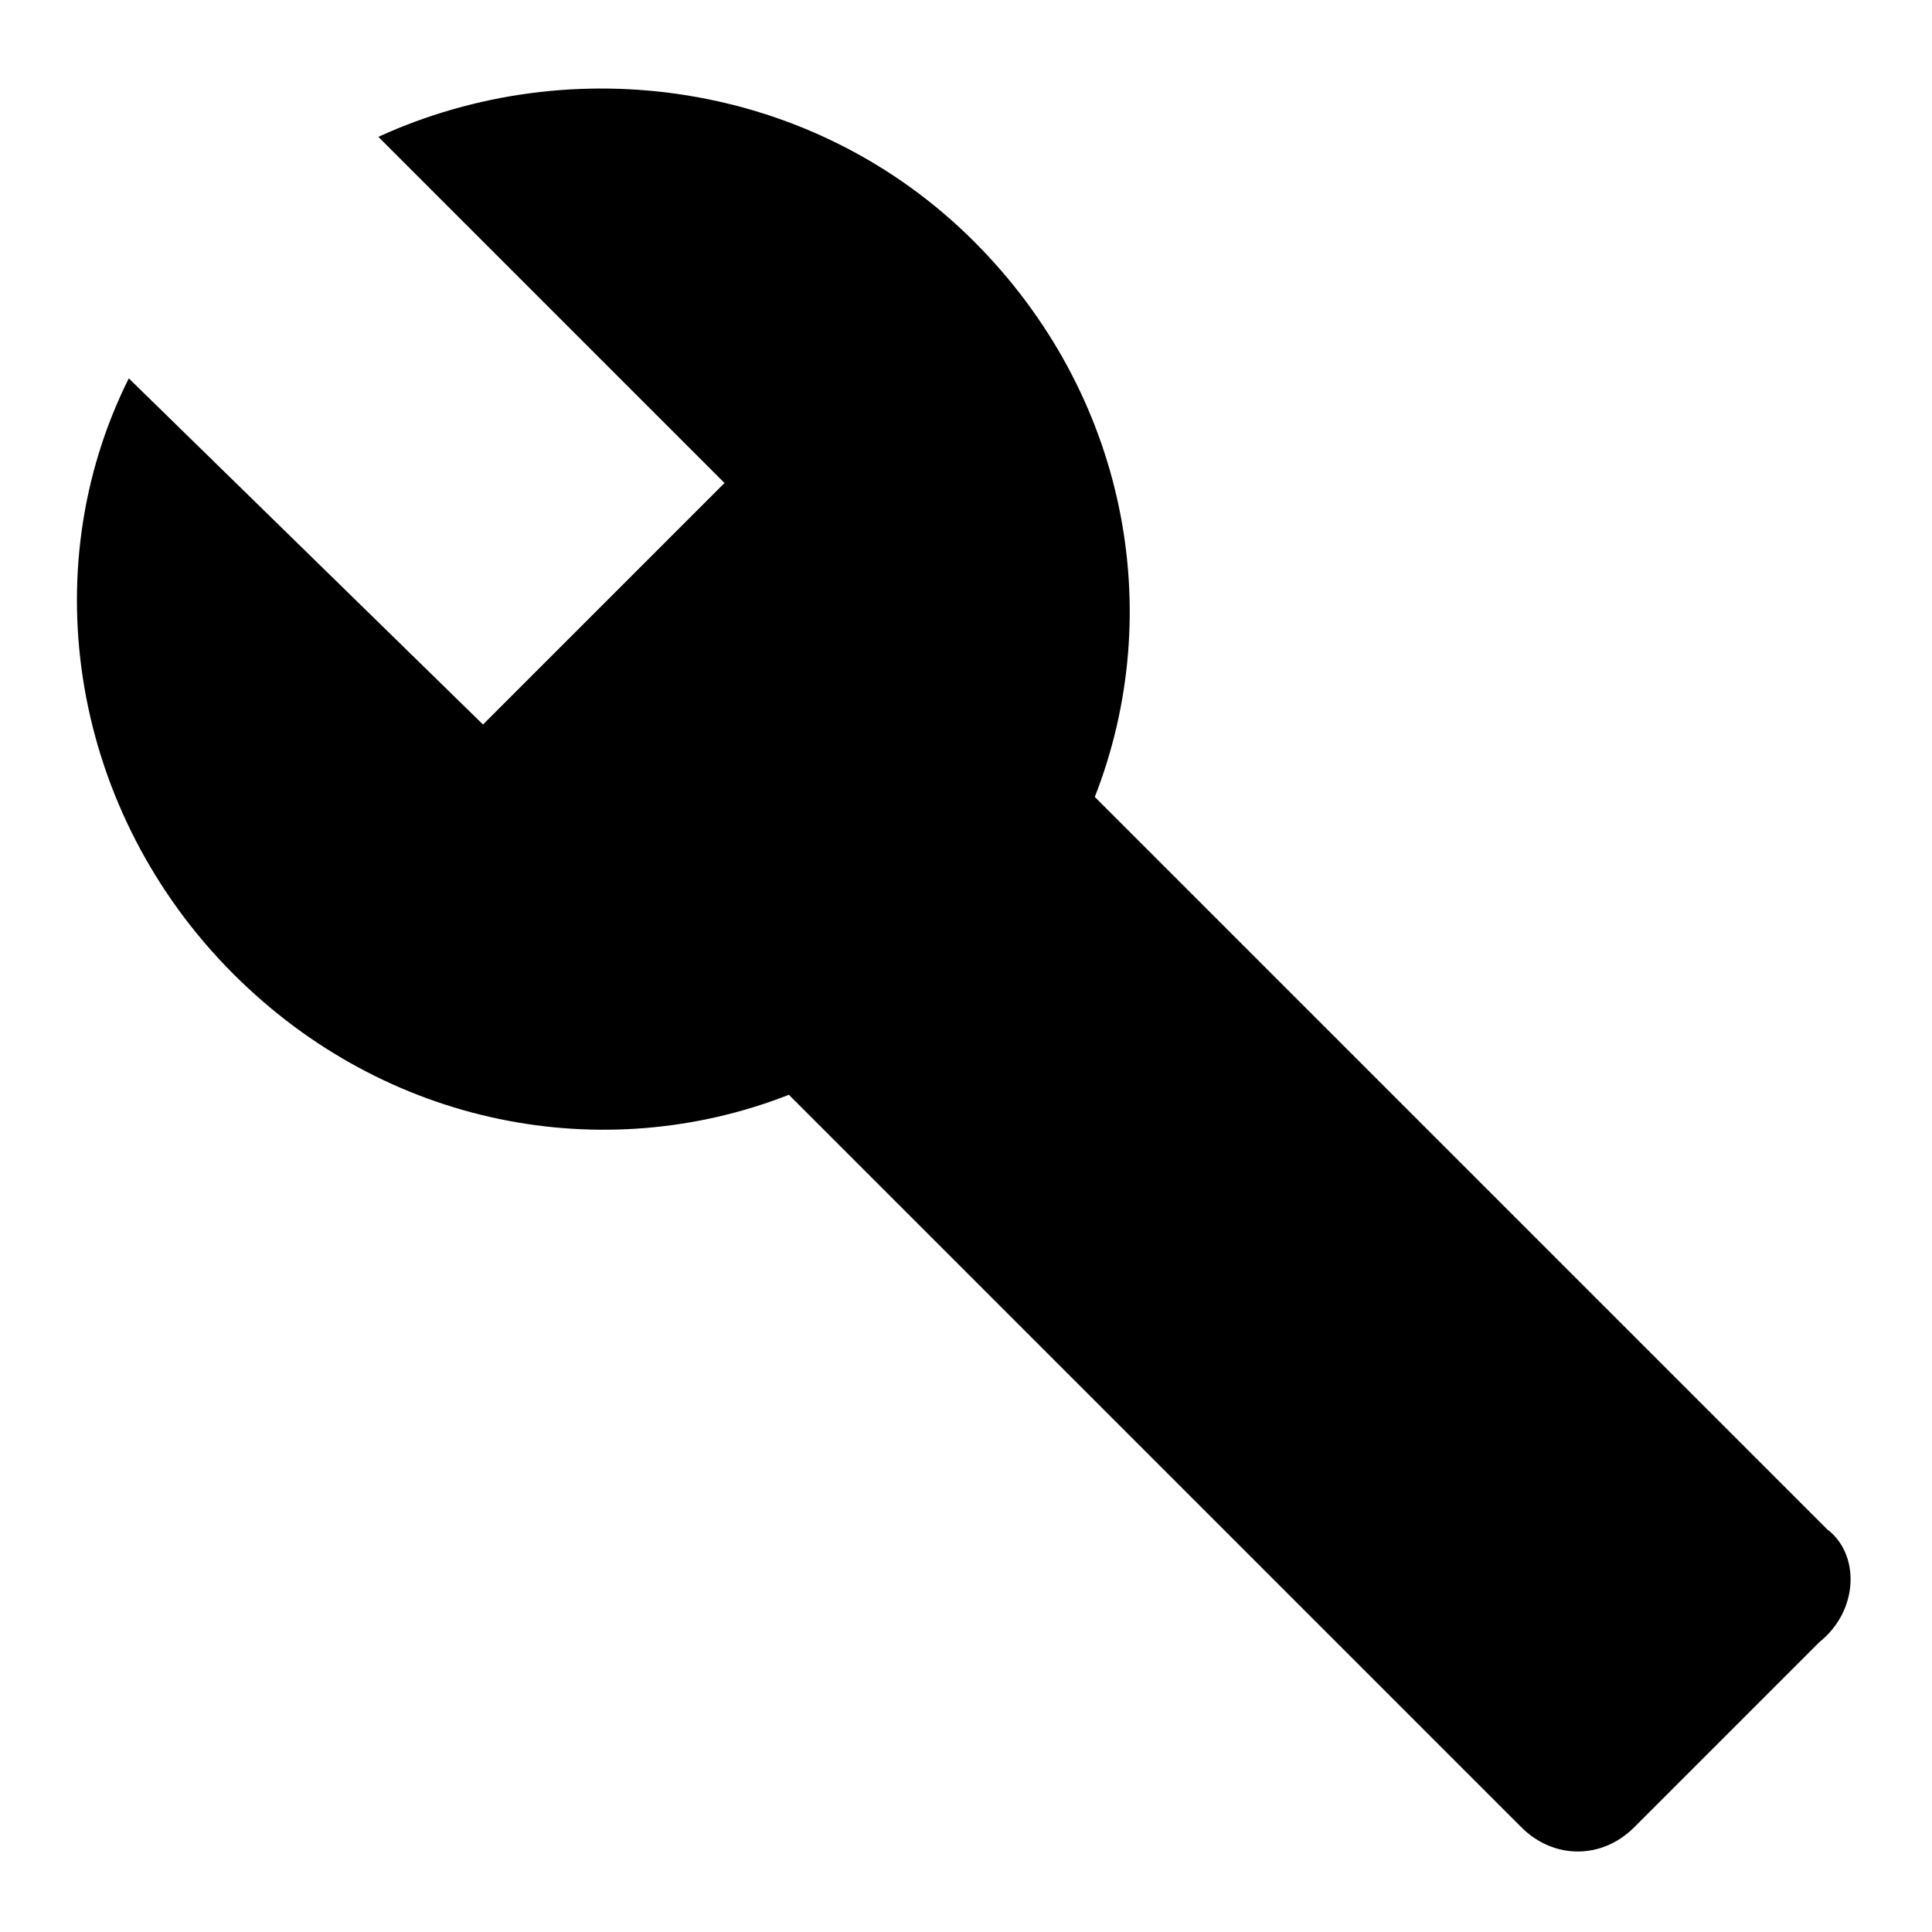
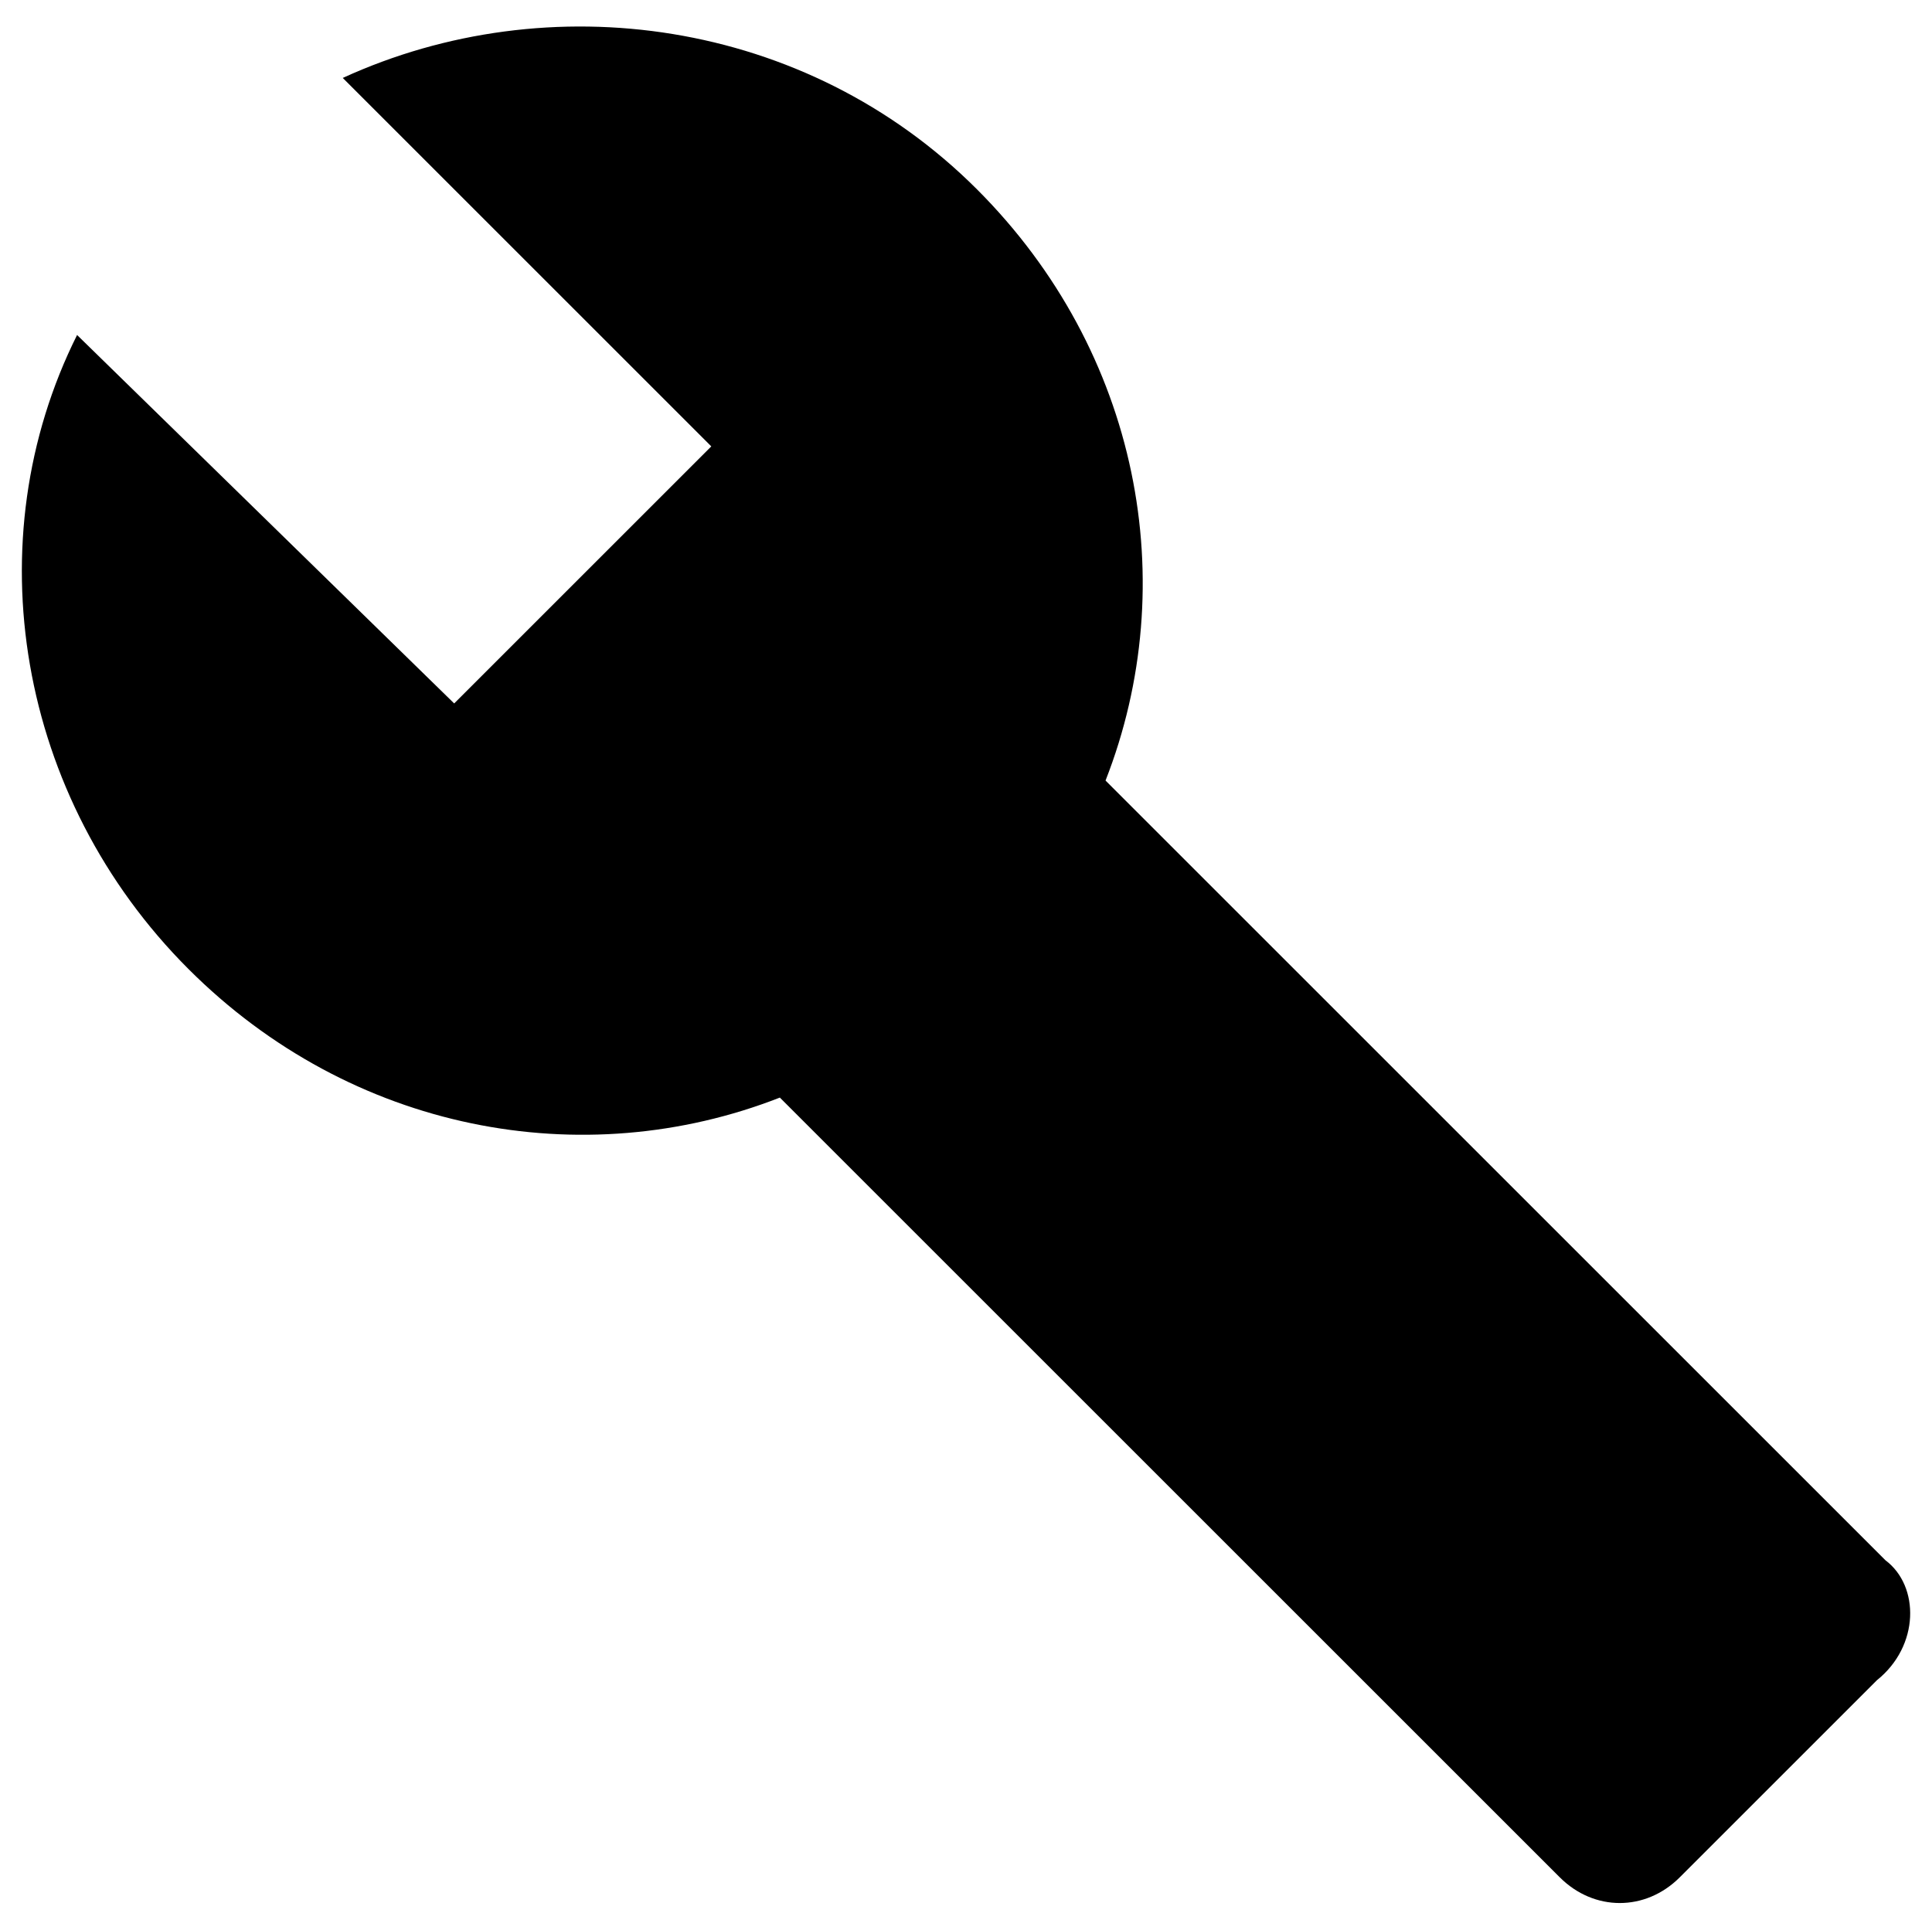
- <svg xmlns="http://www.w3.org/2000/svg" height="24px" viewBox="0 0 24 24" width="24px" fill="#000000">
-   <path clip-rule="evenodd" d="M0 0h24v24H0z" fill="none" />
-   <path d="M22.7 19l-9.1-9.1c.9-2.3.4-5-1.5-6.9-2-2-5-2.4-7.4-1.3L9 6 6 9 1.6 4.7C.4 7.1.9 10.1 2.9 12.1c1.9 1.9 4.6 2.4 6.9 1.5l9.1 9.1c.4.4 1 .4 1.4 0l2.3-2.3c.5-.4.5-1.1.1-1.4z" />
+ <svg xmlns="http://www.w3.org/2000/svg" width="100%" height="100%" viewBox="0 0 4171 4167" version="1.1" xml:space="preserve" style="fill-rule:evenodd;clip-rule:evenodd;stroke-linejoin:round;stroke-miterlimit:2;">
+   <rect id="build" x="2.203" y="0" width="4166.67" height="4166.67" style="fill:none;" />
+   <clipPath id="_clip1">
+     <rect x="2.203" y="0" width="4166.67" height="4166.67" />
+   </clipPath>
+   <g clip-path="url(#_clip1)">
+     <rect x="2.203" y="6.13" width="4166.67" height="4166.67" style="fill:none;" />
+     <rect x="47.173" y="44.969" width="4076.73" height="4076.73" style="fill:none;fill-rule:nonzero;" />
+     <path d="M4070.51,3369.3l-1683.76,-1683.76c166.526,-425.567 74.012,-925.145 -277.543,-1276.7c-370.058,-370.058 -925.145,-444.07 -1369.21,-240.538l795.625,795.625l-555.087,555.087l-814.128,-795.625c-222.035,444.07 -129.52,999.156 240.538,1369.21c351.555,351.556 851.133,444.07 1276.7,277.544l1683.76,1683.76c74.011,74.011 185.029,74.011 259.04,-0l425.567,-425.567c92.514,-74.012 92.514,-203.532 18.503,-259.041Z" style="fill-rule:nonzero;" />
+   </g>
</svg>
